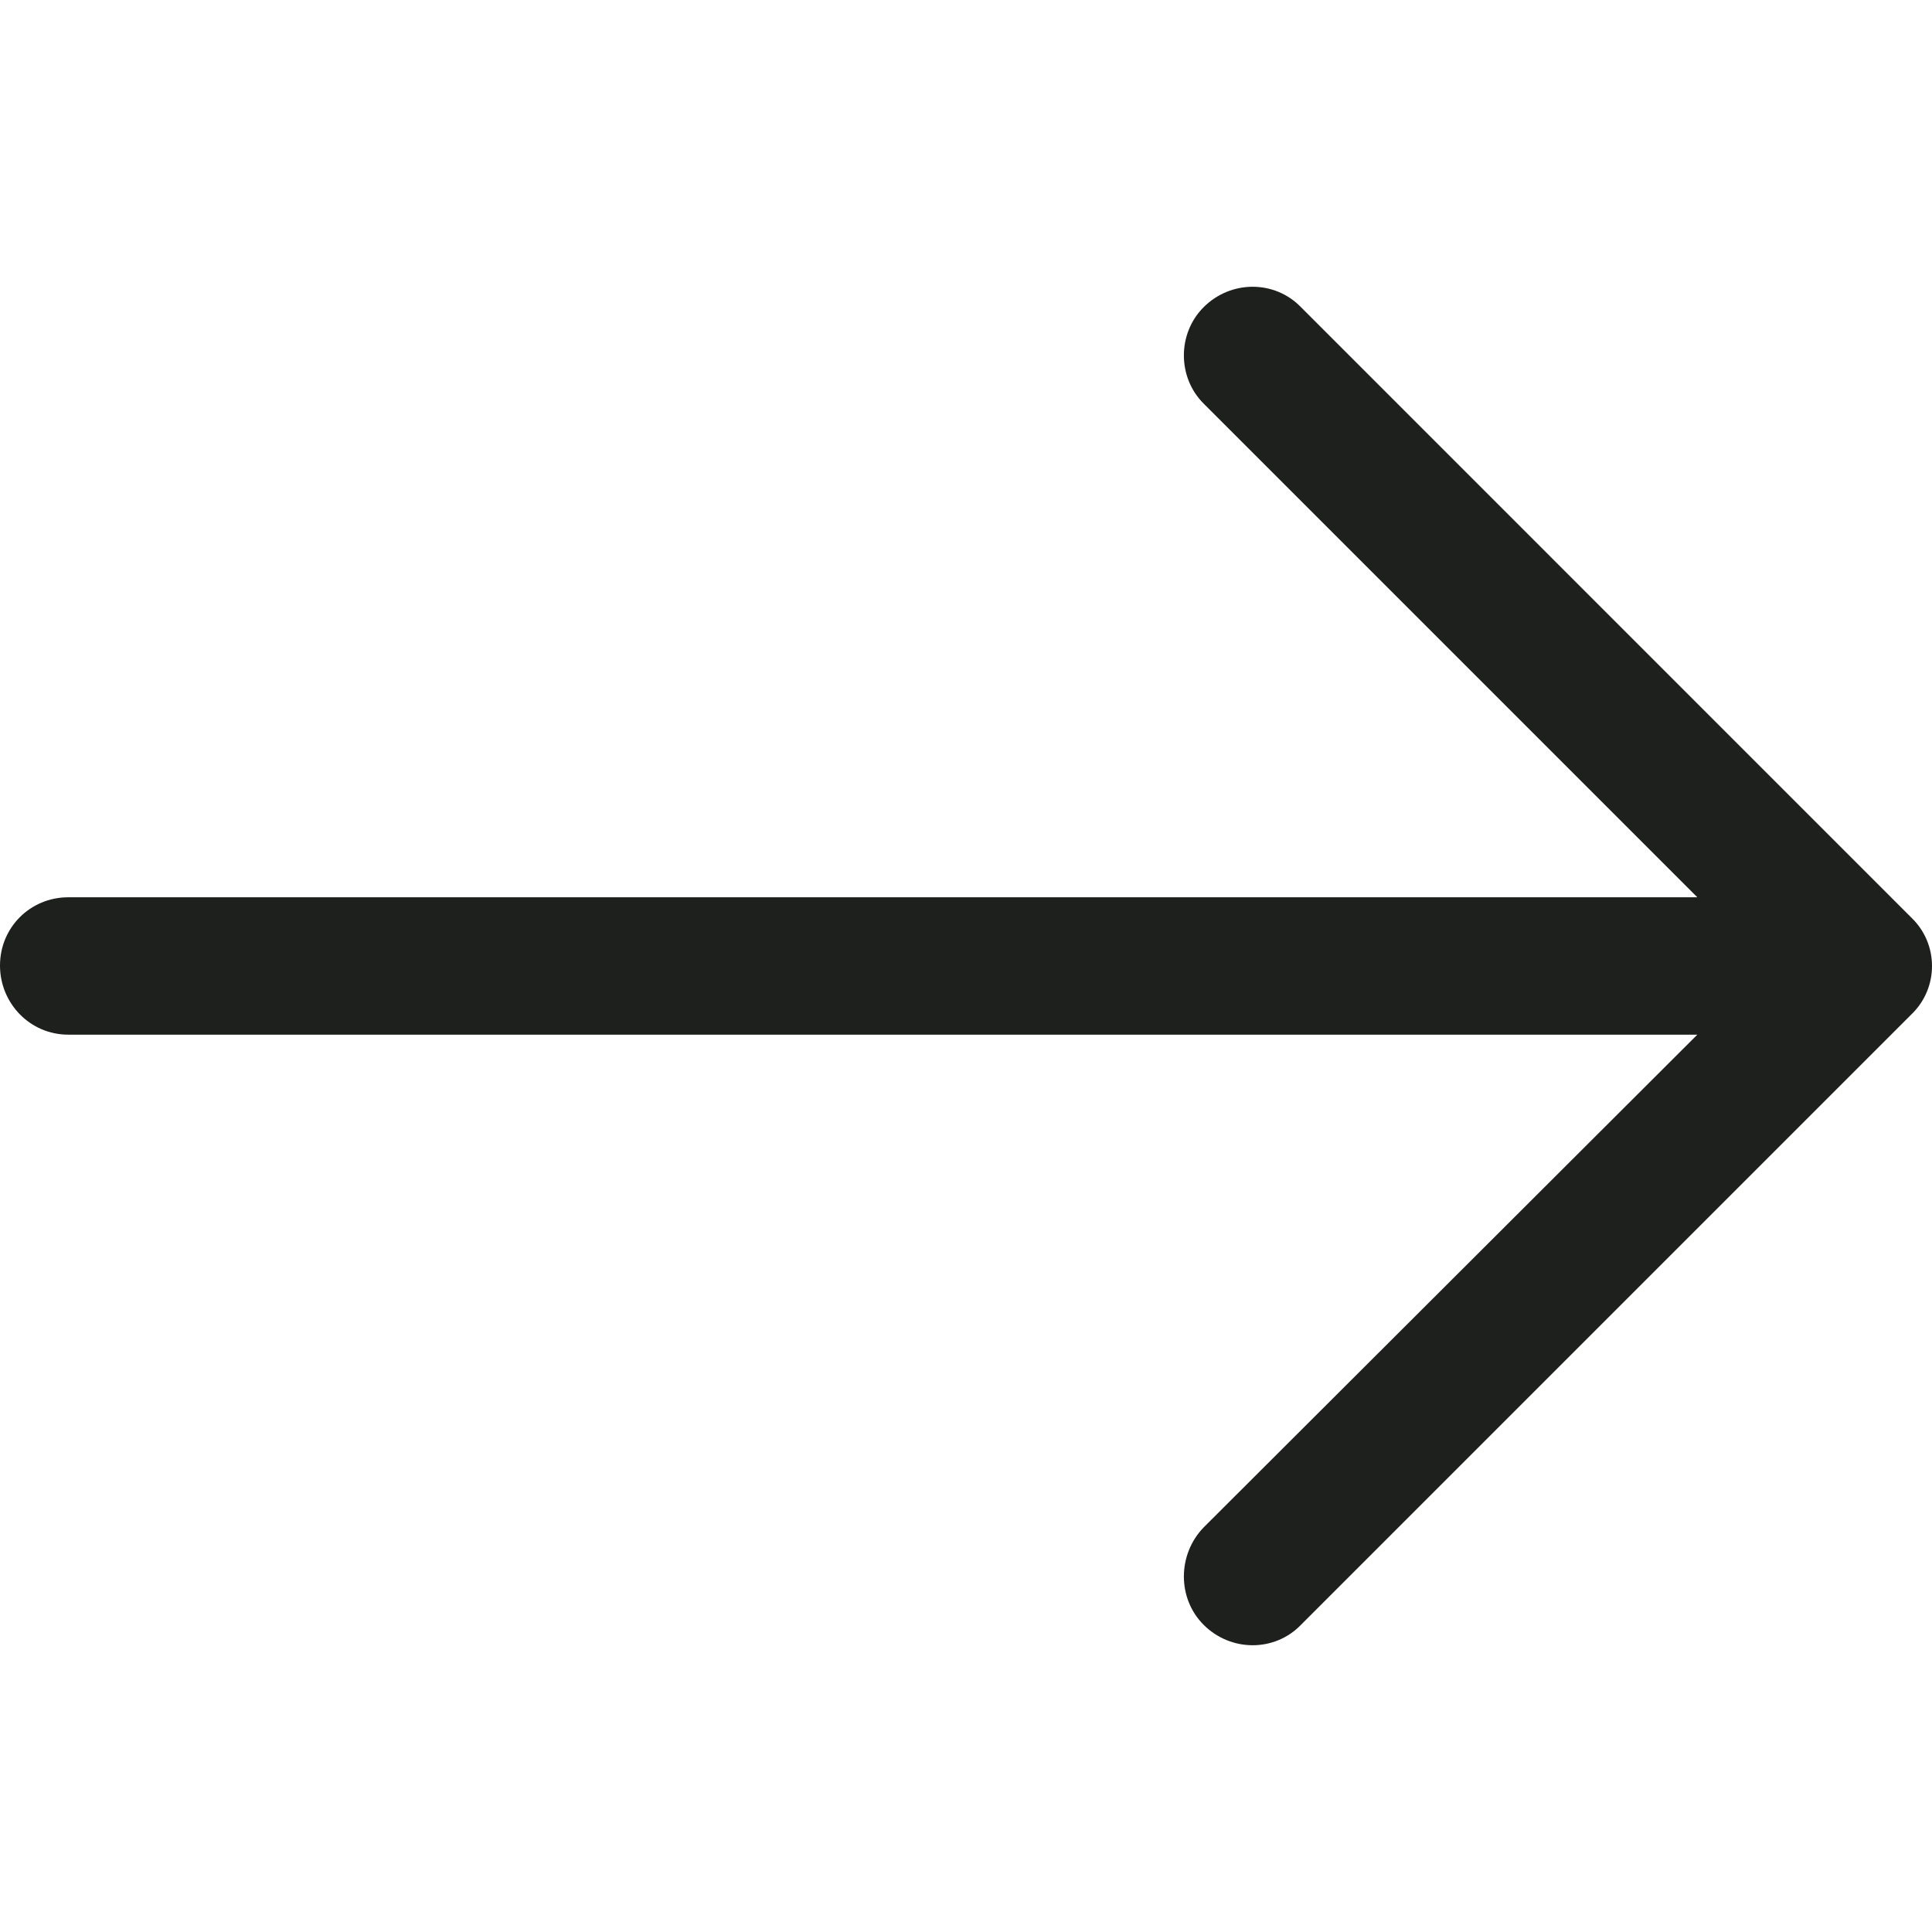
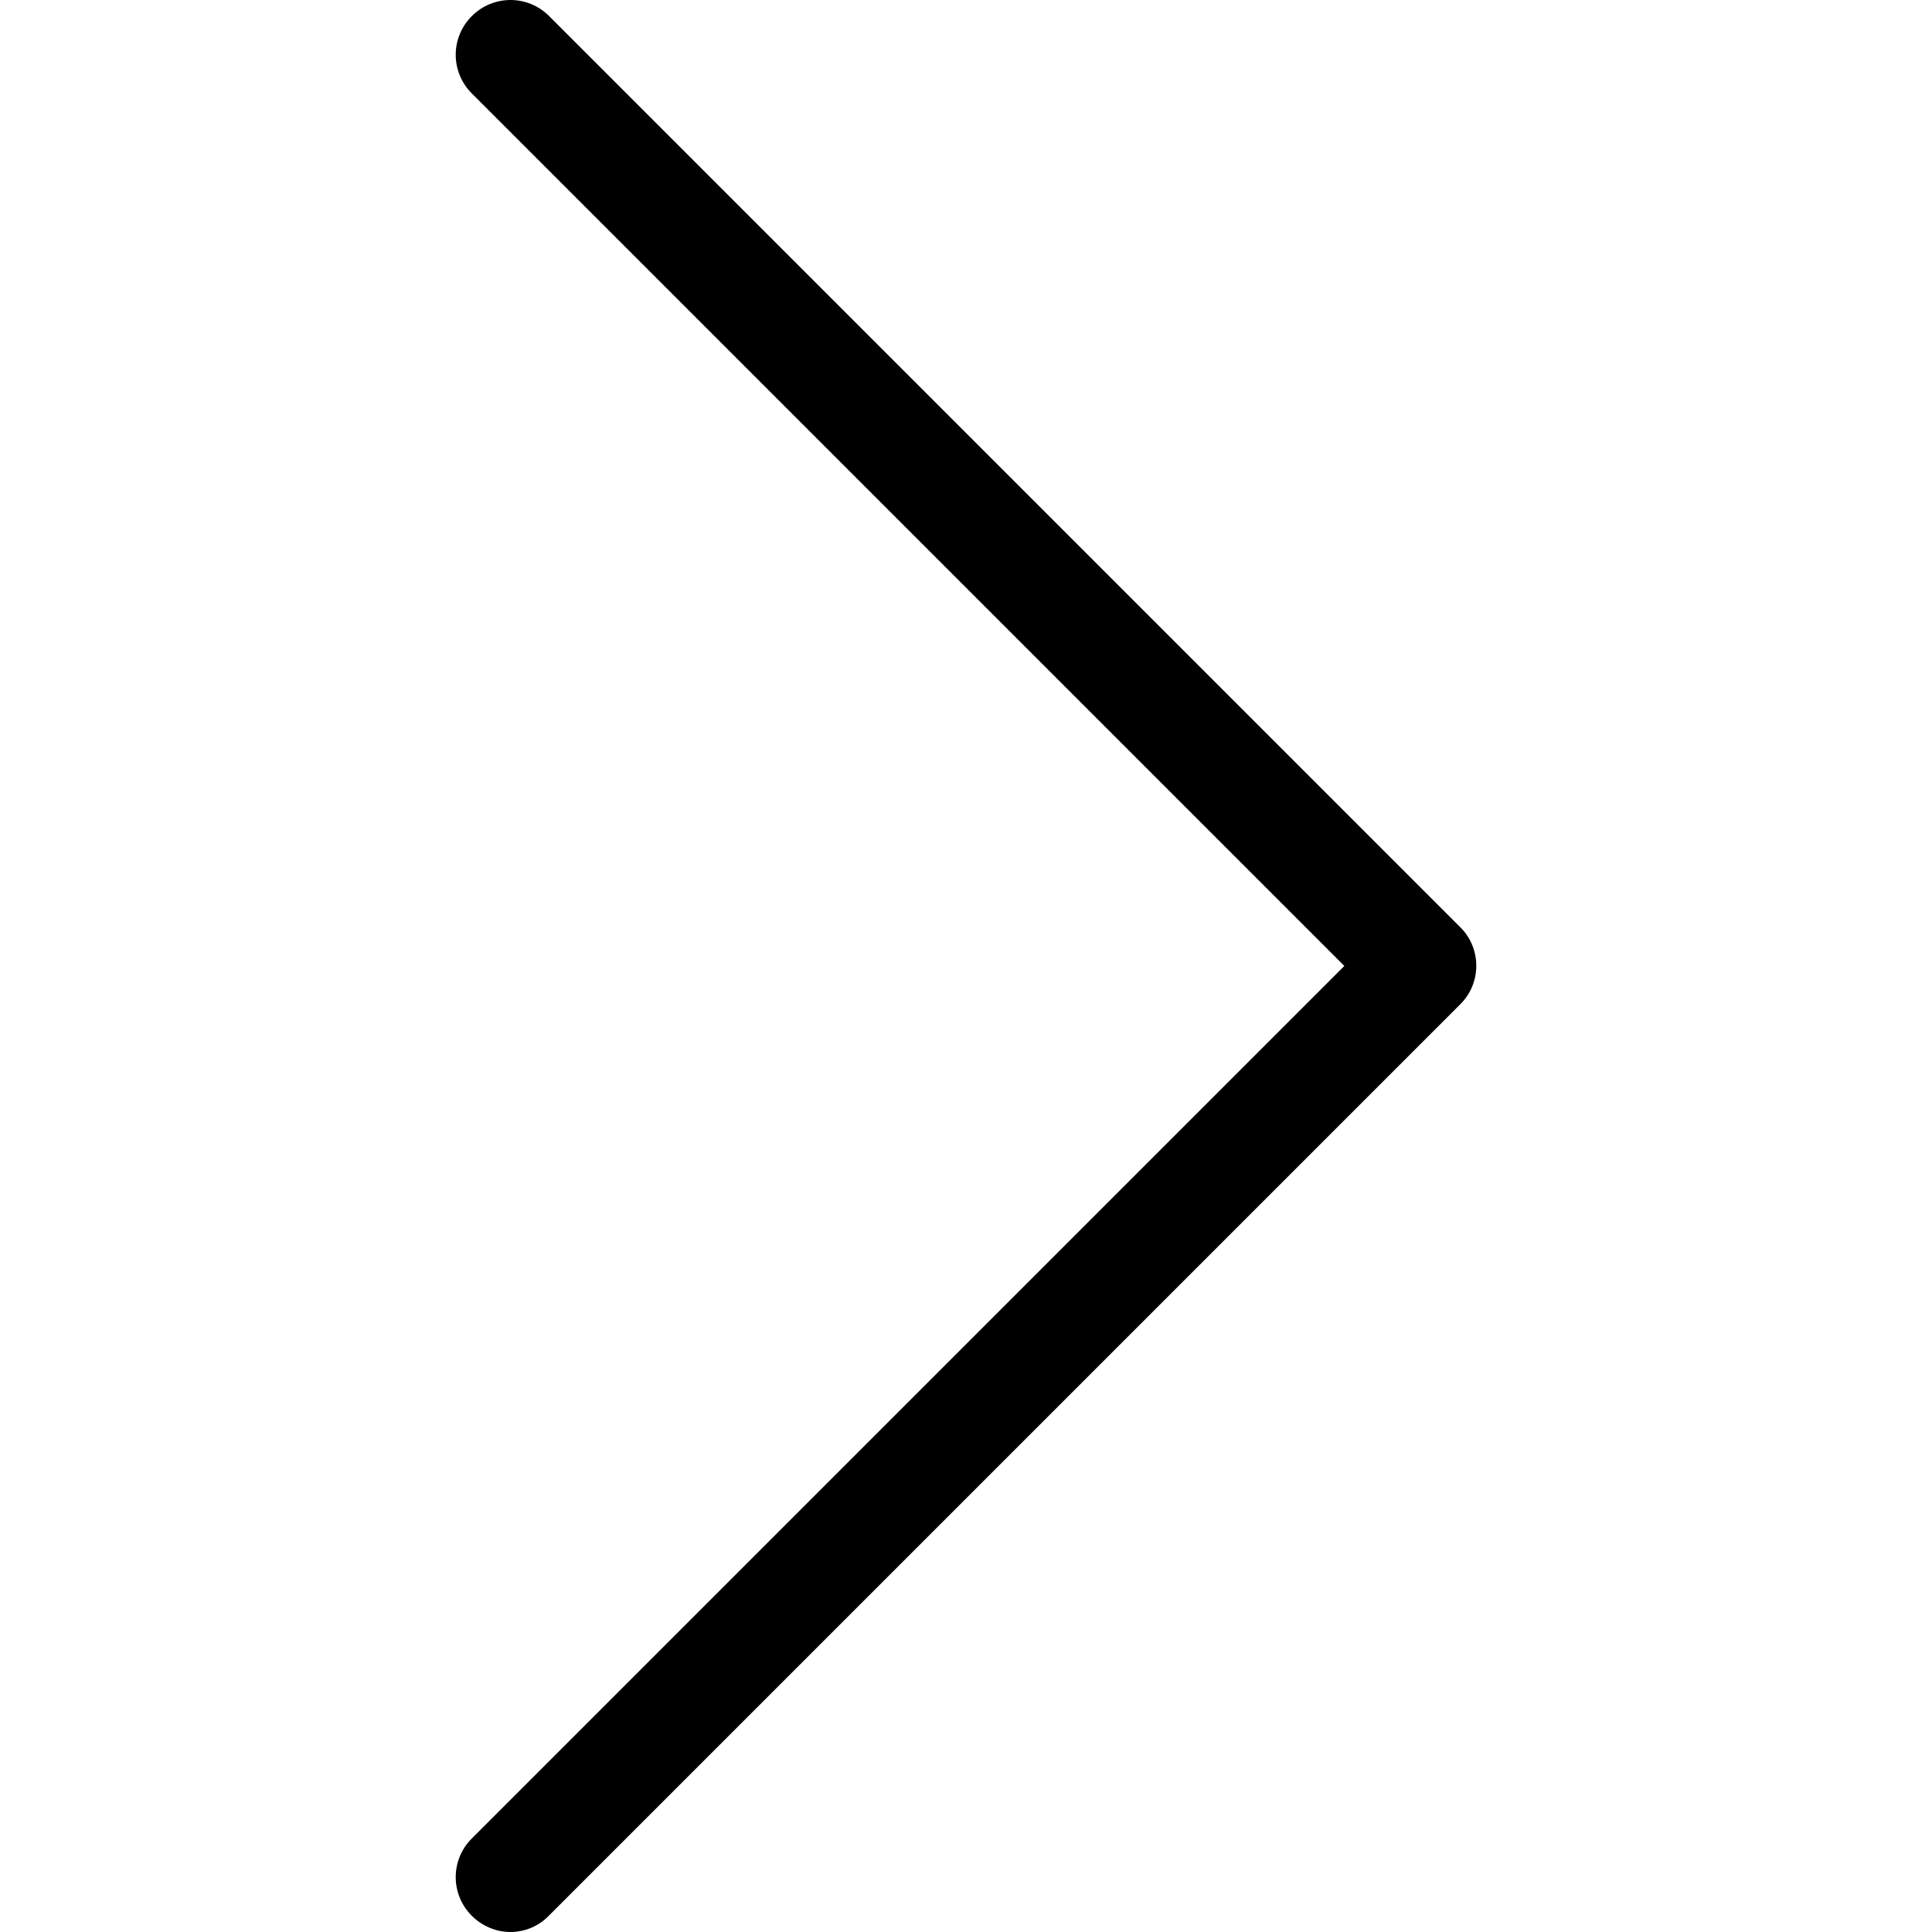
- <svg xmlns="http://www.w3.org/2000/svg" version="1.1" id="Capa_1" x="0px" y="0px" viewBox="0 0 31.49 31.49" style="enable-background:new 0 0 31.49 31.49;" xml:space="preserve">
-   <path style="fill:#1E201D;" d="M21.205,5.007c-0.429-0.444-1.143-0.444-1.587,0c-0.429,0.429-0.429,1.143,0,1.571l8.047,8.047H1.111  C0.492,14.626,0,15.118,0,15.737c0,0.619,0.492,1.127,1.111,1.127h26.554l-8.047,8.032c-0.429,0.444-0.429,1.159,0,1.587  c0.444,0.444,1.159,0.444,1.587,0l9.952-9.952c0.444-0.429,0.444-1.143,0-1.571L21.205,5.007z" />
+ <svg xmlns="http://www.w3.org/2000/svg" version="1.1" id="Capa_1" x="0px" y="0px" viewBox="0 0 477.175 477.175" style="enable-background:new 0 0 477.175 477.175;" xml:space="preserve">
+   <g>
+     <path d="M360.731,229.075l-225.1-225.1c-5.3-5.3-13.8-5.3-19.1,0s-5.3,13.8,0,19.1l215.5,215.5l-215.5,215.5   c-5.3,5.3-5.3,13.8,0,19.1c2.6,2.6,6.1,4,9.5,4c3.4,0,6.9-1.3,9.5-4l225.1-225.1C365.931,242.875,365.931,234.275,360.731,229.075z   " />
+   </g>
  <g>
</g>
  <g>
</g>
  <g>
</g>
  <g>
</g>
  <g>
</g>
  <g>
</g>
  <g>
</g>
  <g>
</g>
  <g>
</g>
  <g>
</g>
  <g>
</g>
  <g>
</g>
  <g>
</g>
  <g>
</g>
  <g>
</g>
</svg>
